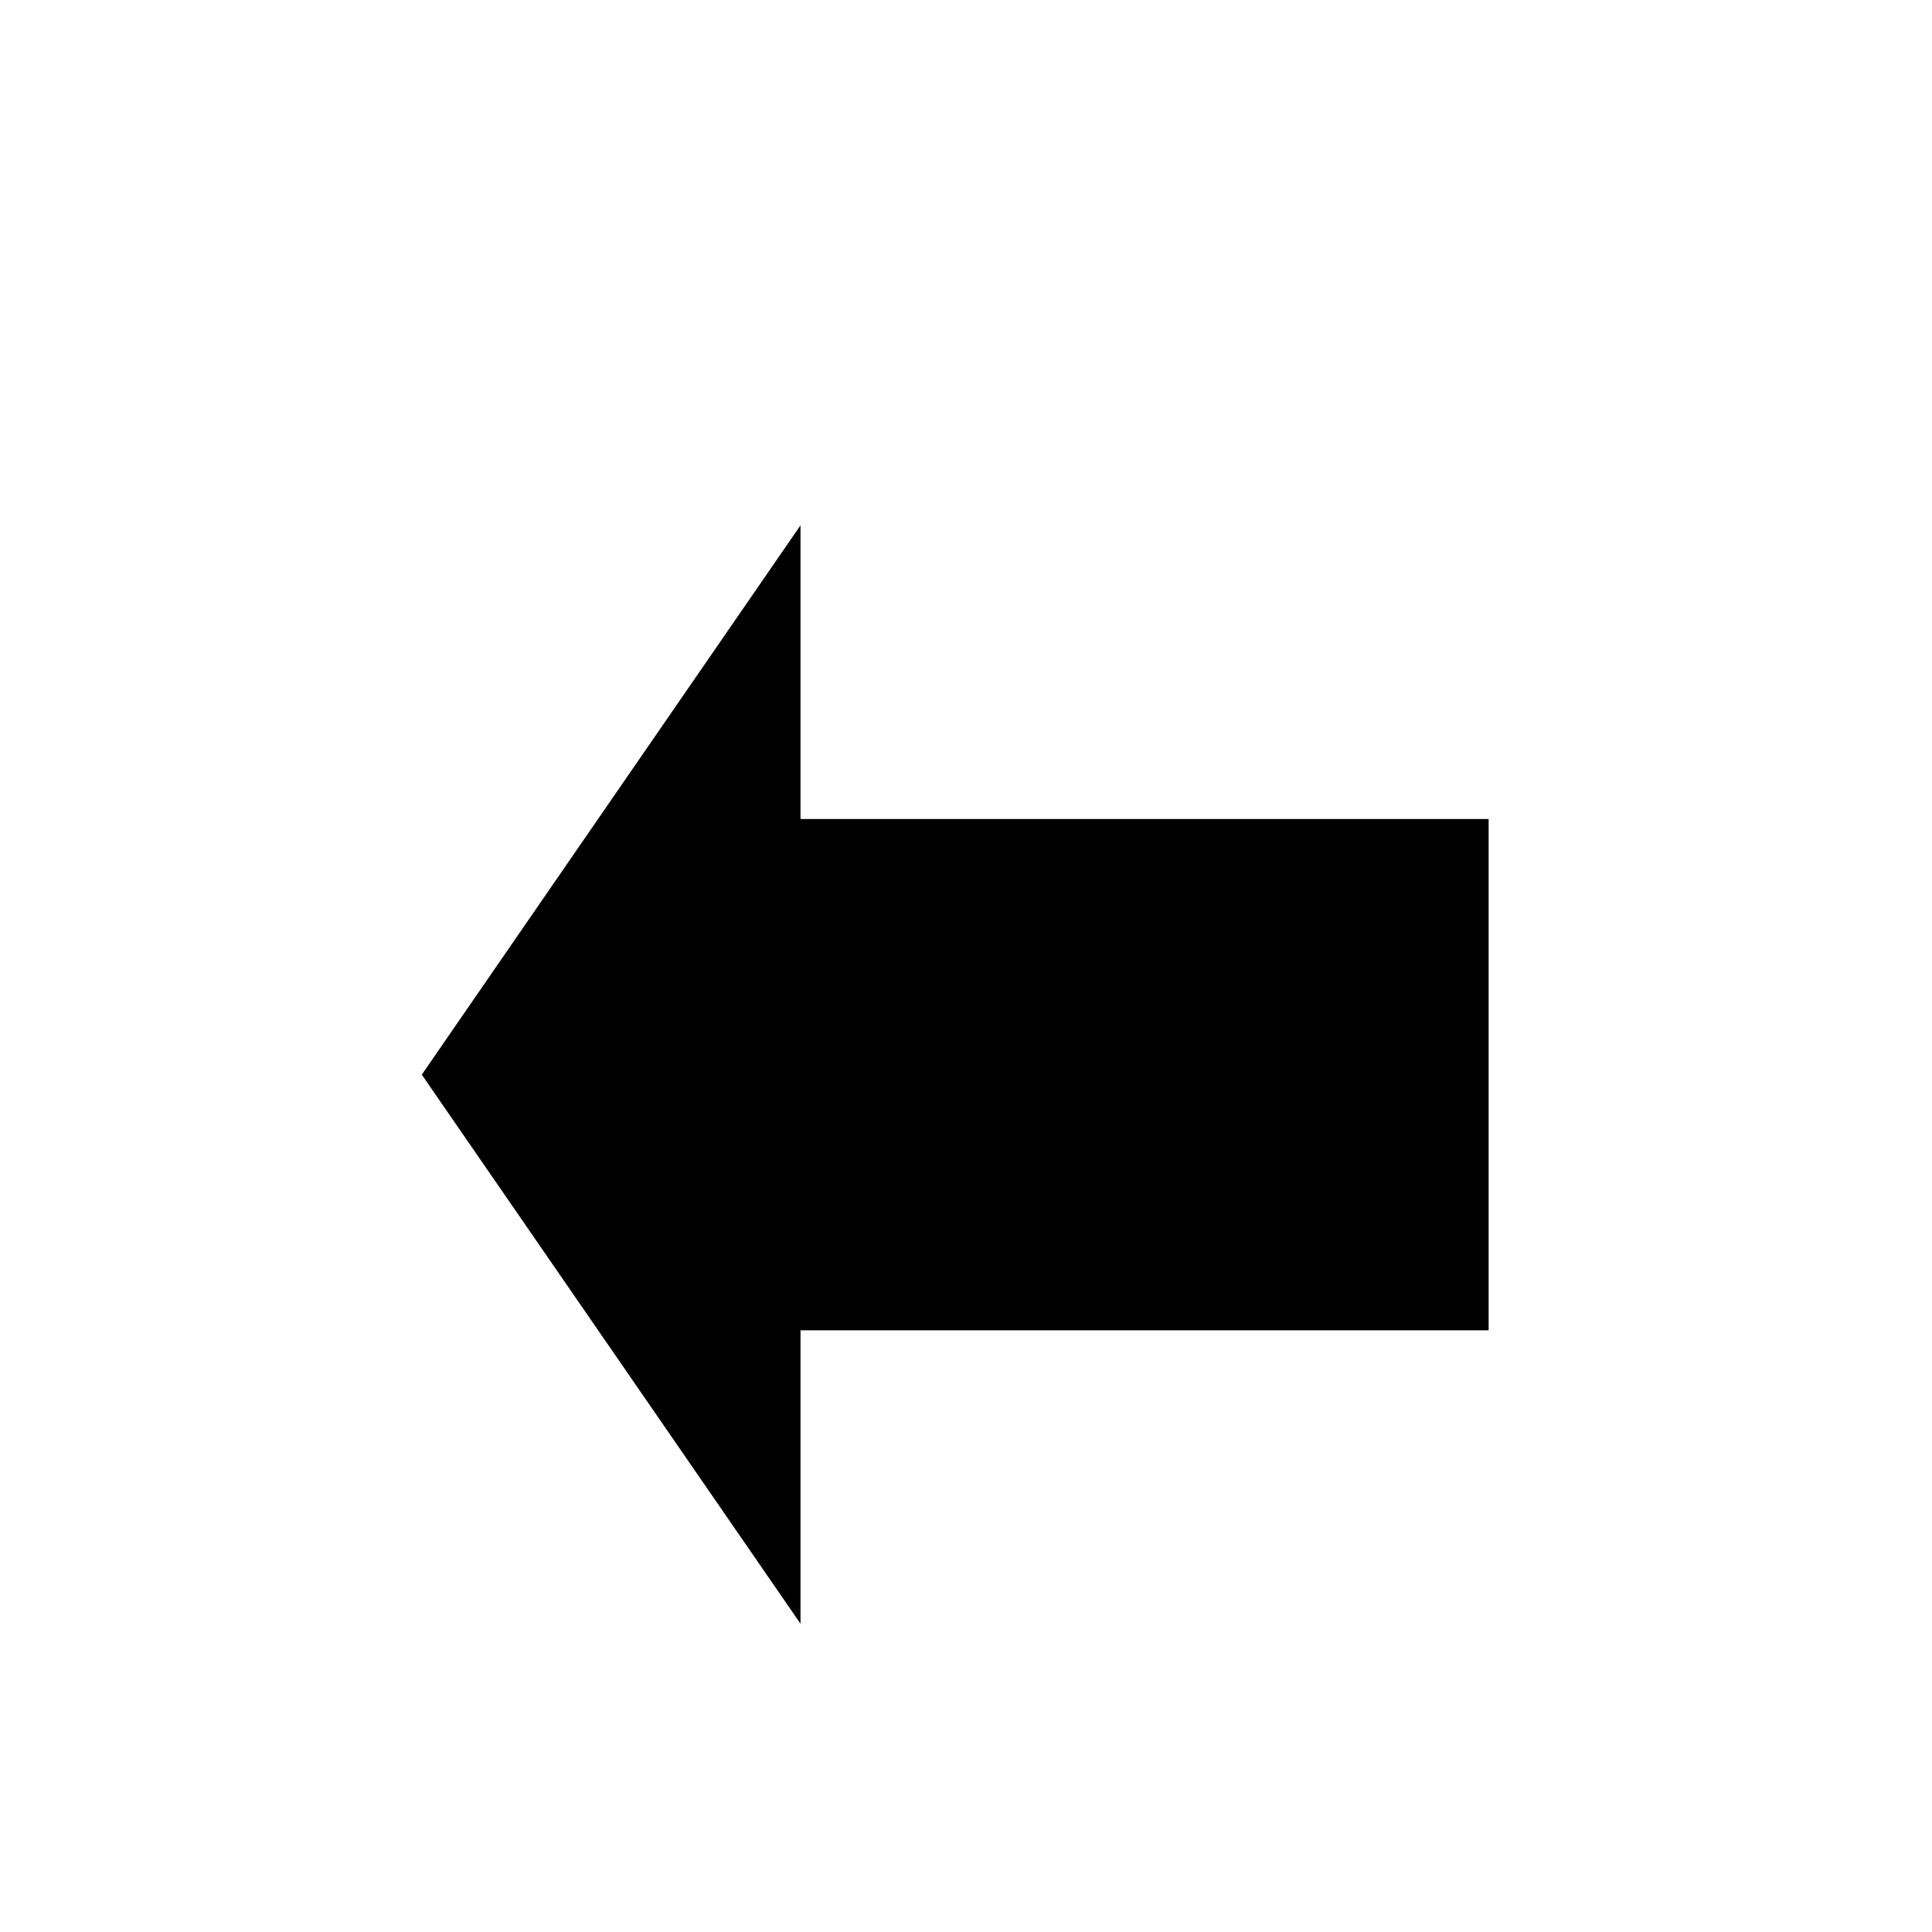
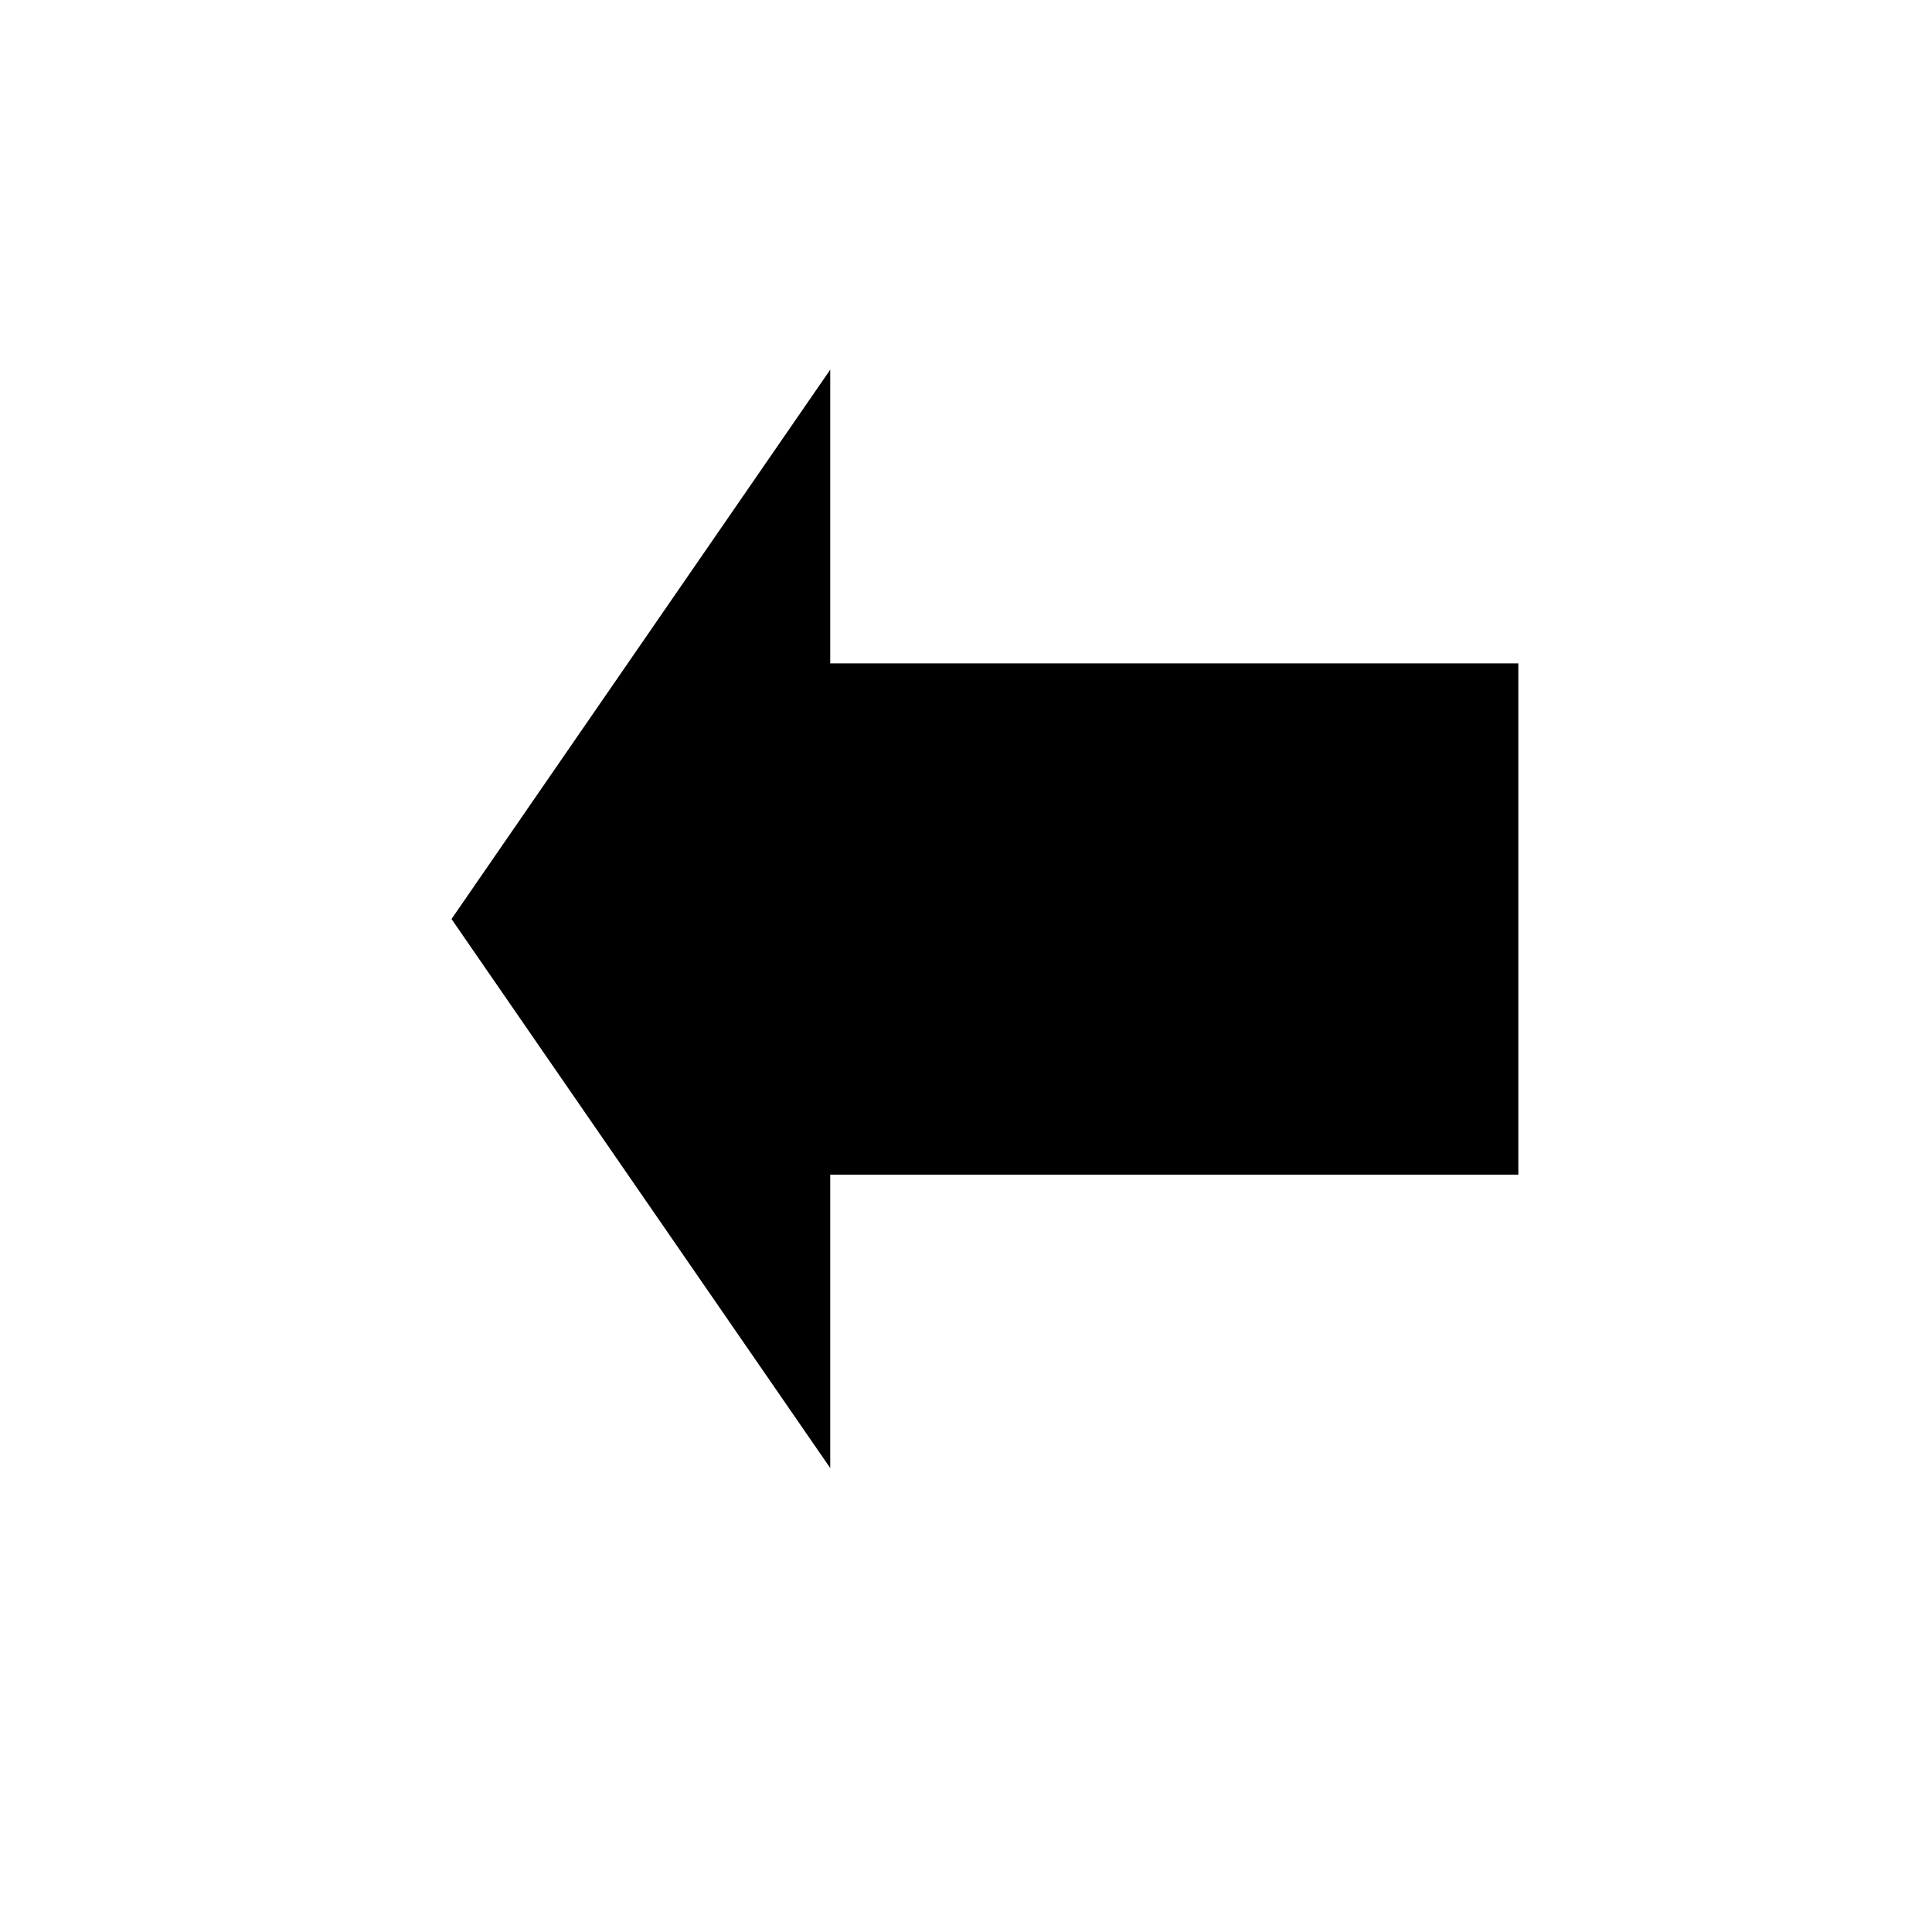
<svg xmlns="http://www.w3.org/2000/svg" xmlns:xlink="http://www.w3.org/1999/xlink" version="1.0" width="128" height="128" id="svg2">
  <defs id="defs5">
    <linearGradient id="linearGradient2816">
      <stop style="stop-color:#f07836;stop-opacity:1;" offset="0" id="stop2818" />
      <stop style="stop-color:white;stop-opacity:1" offset="1" id="stop2820" />
    </linearGradient>
    <linearGradient id="linearGradient2794">
      <stop style="stop-color:#545454;stop-opacity:1" offset="0" id="stop2796" />
      <stop style="stop-color:#545454;stop-opacity:1" offset="0.946" id="stop2804" />
      <stop style="stop-color:#c5c5c5;stop-opacity:0" offset="1" id="stop2798" />
    </linearGradient>
    <radialGradient xlink:href="#linearGradient2794" id="radialGradient3841" gradientUnits="userSpaceOnUse" gradientTransform="matrix(0.6963173,0,0,0.7364264,28.33299,17.54614)" cx="62.984" cy="65.016" fx="62.984" fy="65.016" r="54.18" />
    <linearGradient xlink:href="#linearGradient2816" id="linearGradient3843" gradientUnits="userSpaceOnUse" gradientTransform="matrix(0.6963173,0,0,0.7364264,28.97138,23.90669)" x1="31.5" y1="63" x2="31.5" y2="12" />
    <linearGradient xlink:href="#linearGradient2816" id="linearGradient3061" gradientUnits="userSpaceOnUse" gradientTransform="matrix(0.89419,0,0,0.50192,9.68787,-0.2957075)" x1="31.5" y1="63" x2="31.5" y2="12" />
    <radialGradient xlink:href="#linearGradient2794" id="radialGradient3065" gradientUnits="userSpaceOnUse" gradientTransform="matrix(1.057873,0,0,1.118138,-2.985313,-10.79573)" cx="62.984" cy="65.016" fx="62.984" fy="65.016" r="54.18" />
  </defs>
-   <text xml:space="preserve" style="font-style:normal;font-variant:normal;font-weight:bold;font-stretch:normal;line-height:0%;font-family:'Arial Black';-inkscape-font-specification:'Arial Black, Bold';text-align:start;letter-spacing:0px;word-spacing:0px;writing-mode:lr-tb;text-anchor:start;fill:#000000;fill-opacity:1;stroke:none" x="-125.233" y="94.504" id="text2995" transform="scale(-0.8303076,1.204373)">
-     <tspan id="tspan3004" x="-125.233" y="94.504" style="font-size:112.907px;line-height:1.25">➡ </tspan>
+   <text xml:space="preserve" style="font-style:normal;font-variant:normal;font-weight:bold;font-stretch:normal;line-height:0%;font-family:'Arial Black';-inkscape-font-specification:'Arial Black, Bold';text-align:start;letter-spacing:0px;word-spacing:0px;writing-mode:lr-tb;text-anchor:start;fill:#000000;fill-opacity:1;stroke:none" x="-127.607" y="85.942" id="text2995" transform="scale(-0.8303076,1.204373)">
+     <tspan id="tspan3004" x="-127.607" y="85.942" style="font-size:112.907px;line-height:1.25">➡ </tspan>
  </text>
</svg>
